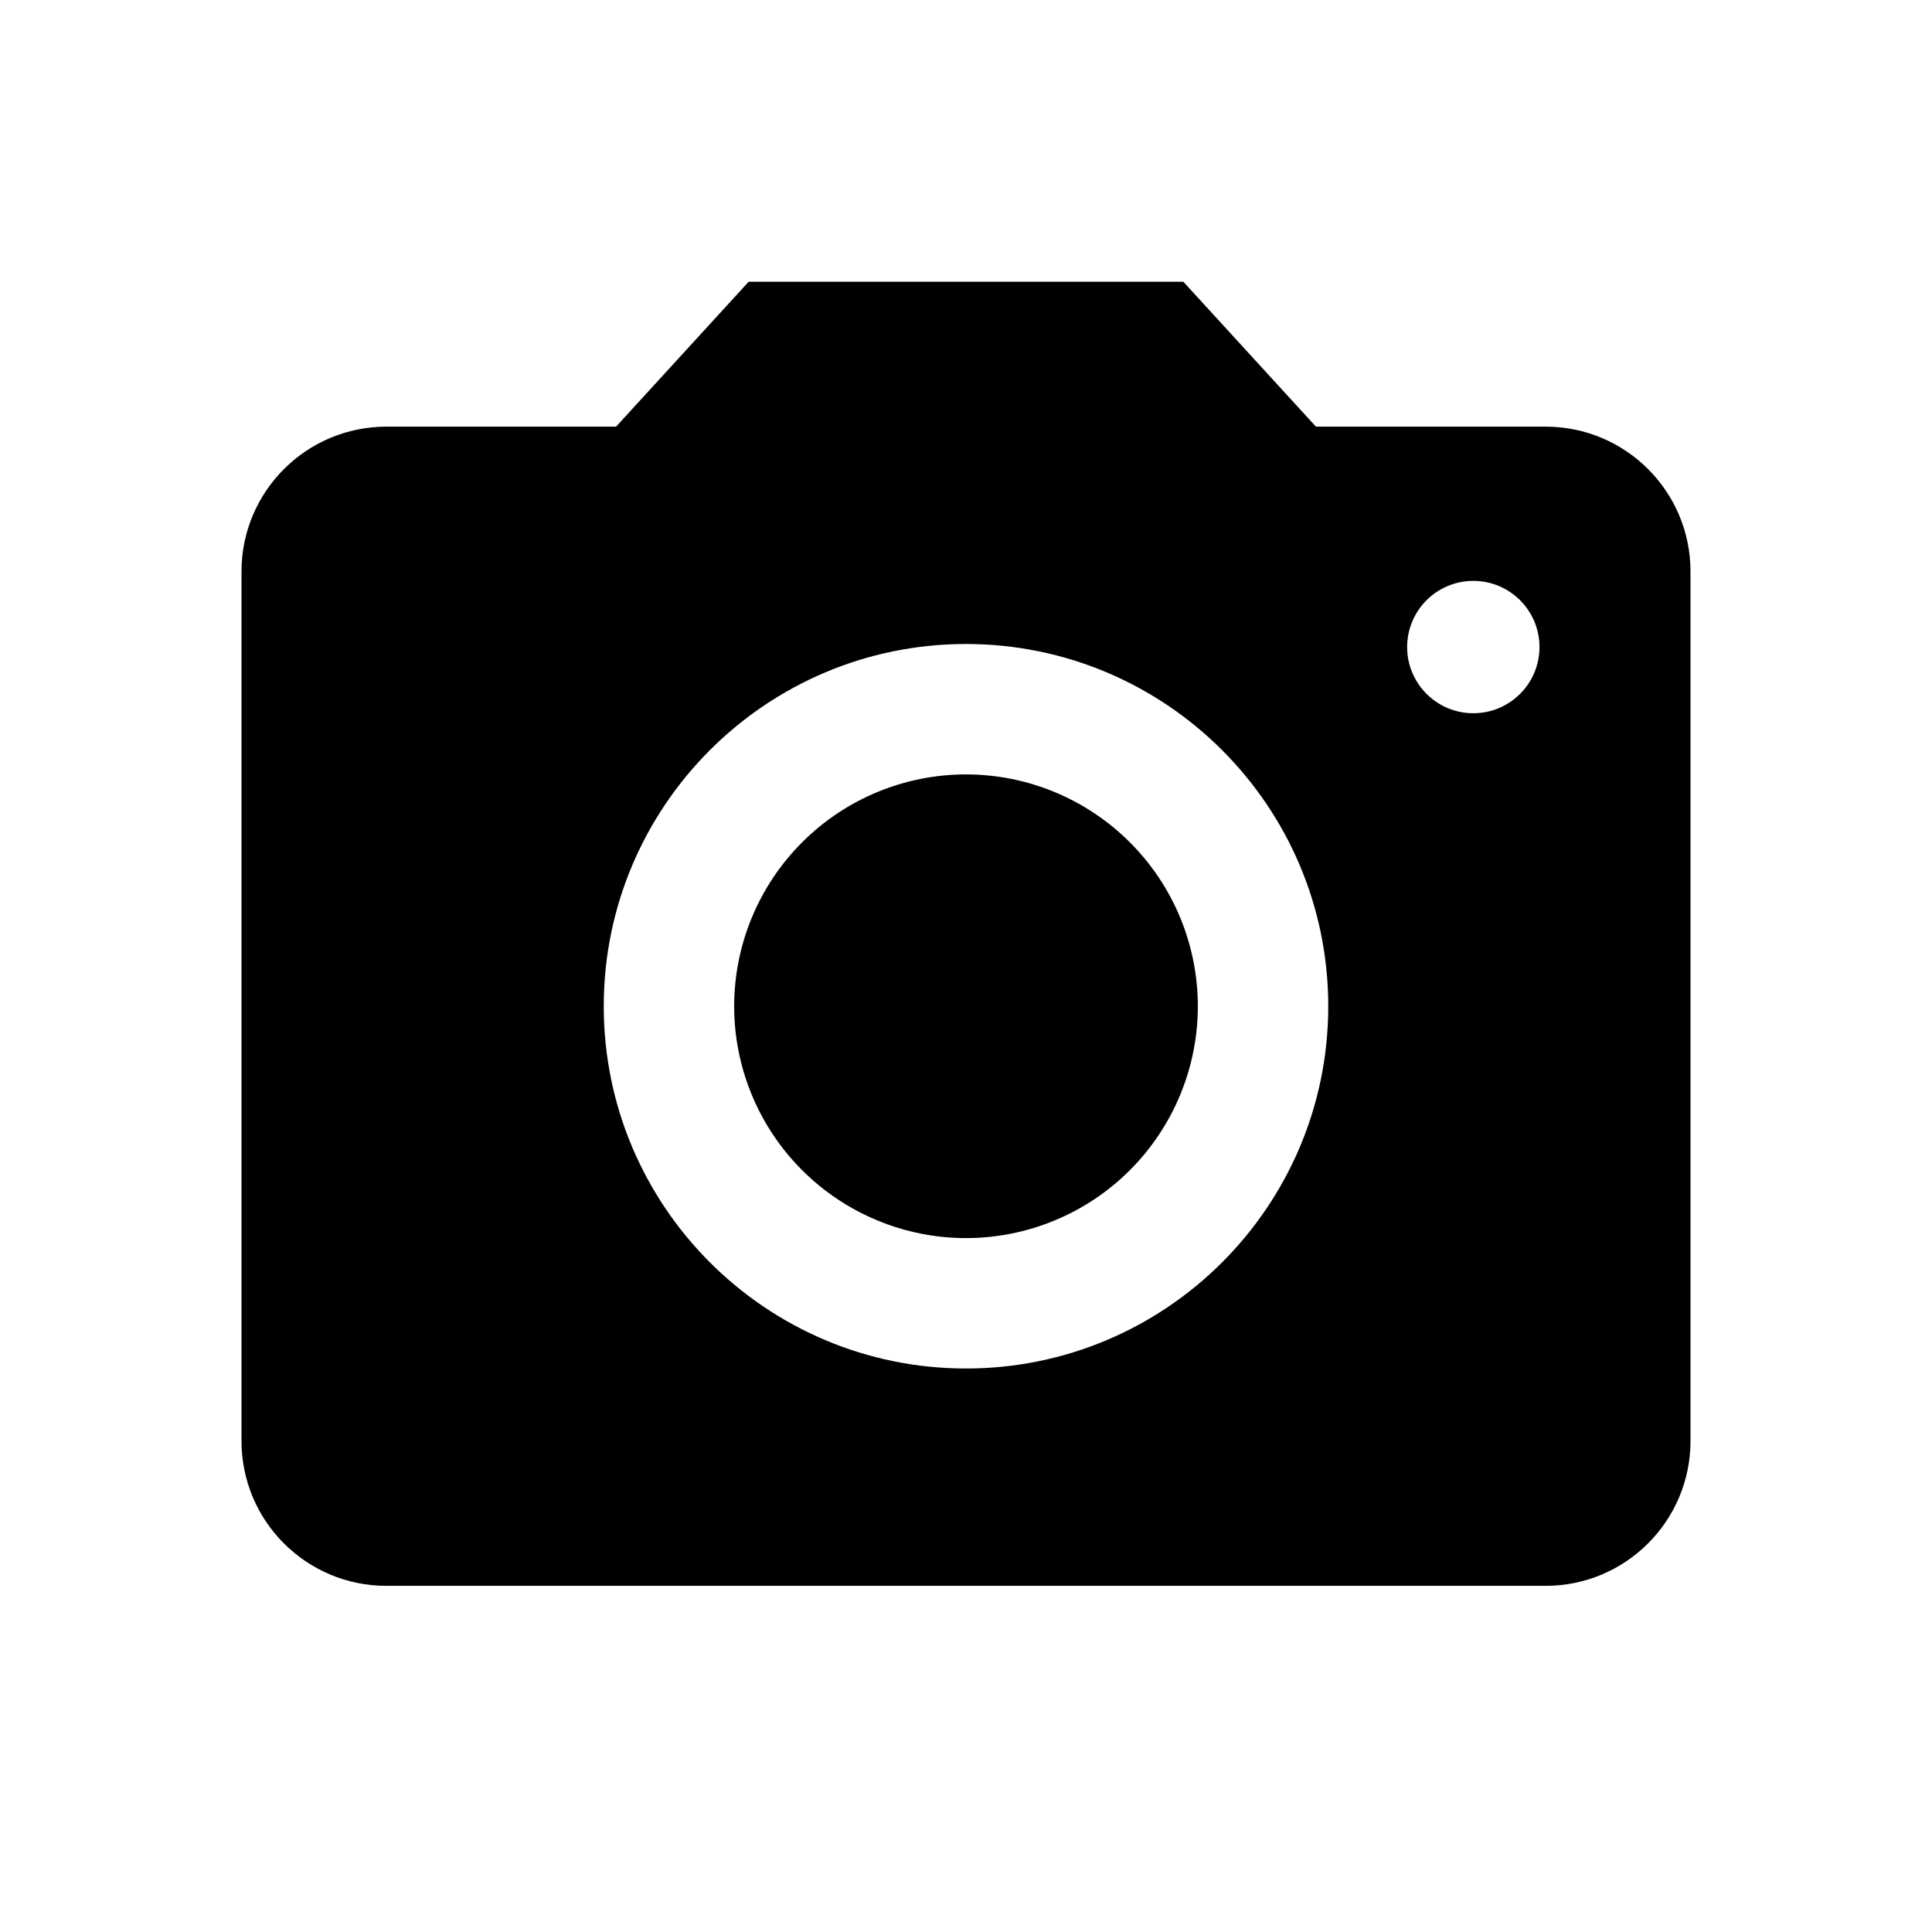
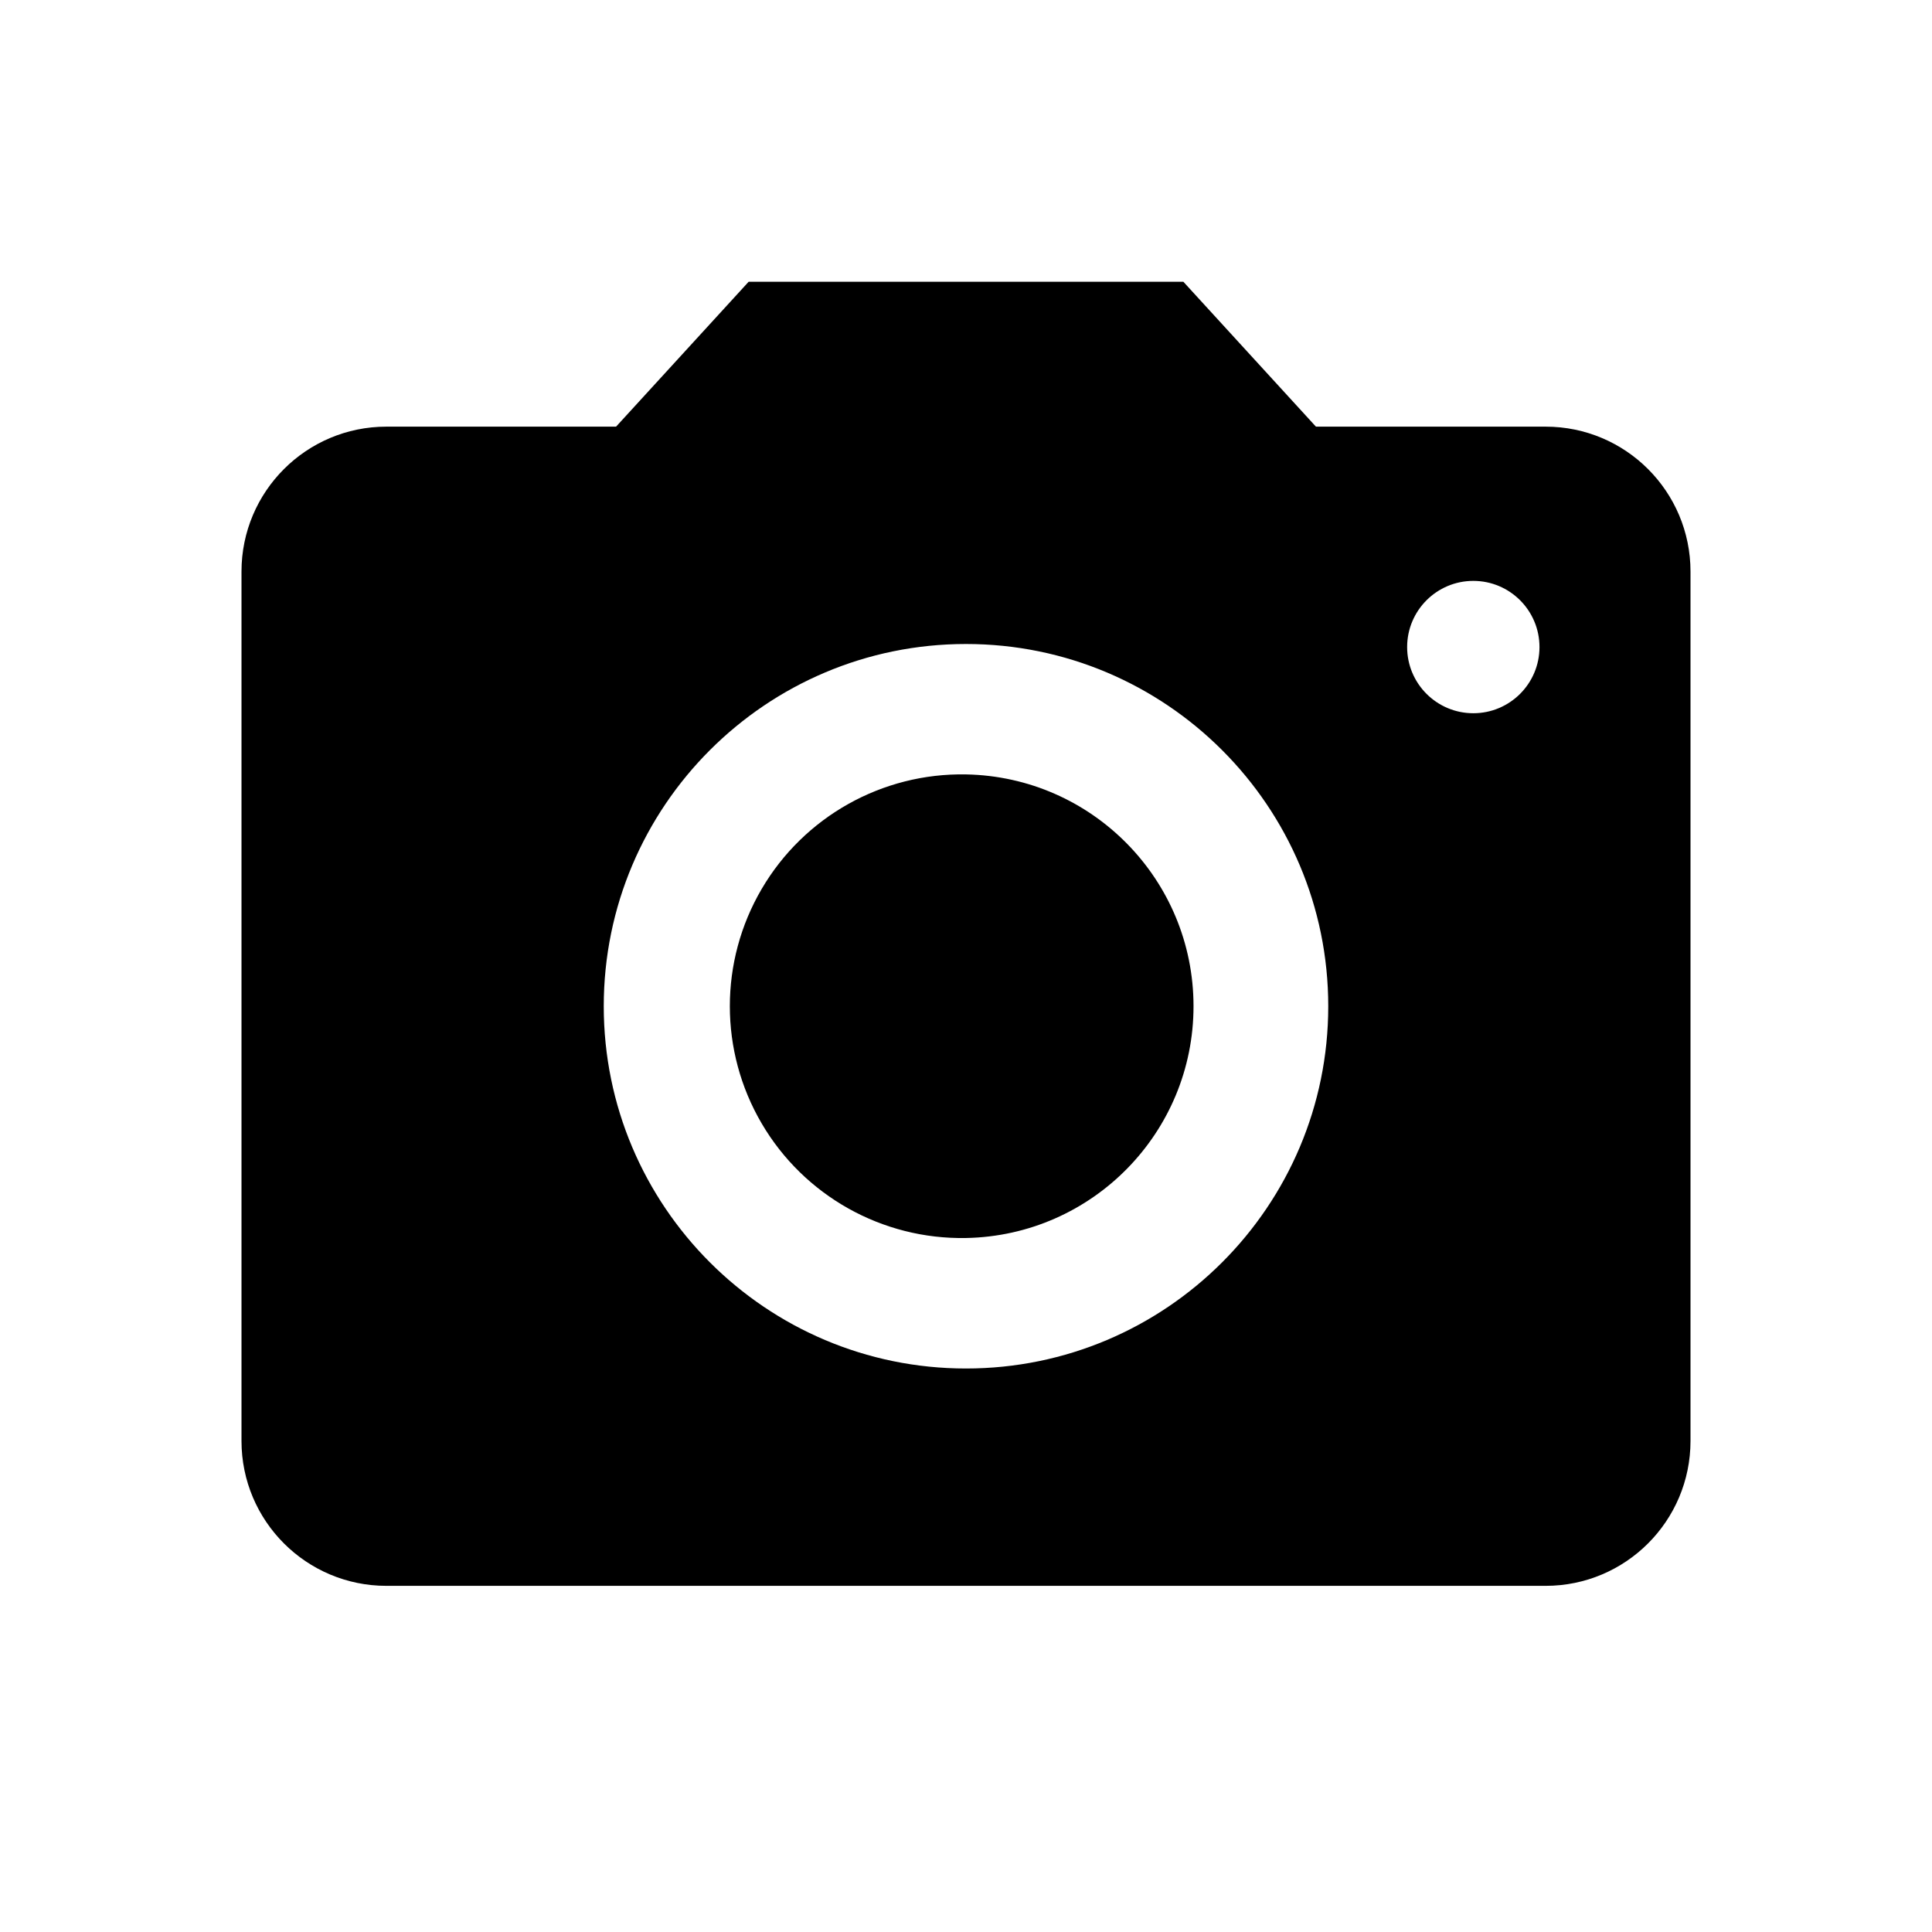
- <svg xmlns="http://www.w3.org/2000/svg" id="a" viewBox="0 0 24 24">
-   <path d="M12,9.62c-.764,0-1.497,.304-2.036,.844-.54,.54-.844,1.273-.844,2.036s.304,1.497,.844,2.036c.54,.54,1.273,.844,2.036,.844s1.497-.304,2.036-.844c.54-.54,.844-1.273,.844-2.036s-.304-1.497-.844-2.036c-.54-.54-1.273-.844-2.036-.844Z" />
-   <path d="M19.2,5.3h-2.853l-1.647-1.8h-5.4l-1.647,1.8h-2.853c-.994,0-1.8,.806-1.8,1.8v10.8c0,.995,.806,1.8,1.8,1.8h14.4c.994,0,1.8-.806,1.8-1.8V7.1c0-.995-.806-1.8-1.8-1.8Zm-7.2,11.7c-2.484,0-4.5-2.016-4.5-4.5s2.016-4.5,4.5-4.5,4.5,2.016,4.5,4.5-2.016,4.5-4.5,4.5Zm6.302-8.14c-.454,0-.822-.368-.822-.822,0-.454,.368-.822,.822-.822s.822,.368,.822,.822c0,.454-.368,.822-.822,.822Z" />
+ <svg xmlns="http://www.w3.org/2000/svg" viewBox="0 0 24 24">
+   <path d="M12 9.62a2.88 2.88 0 1 0 0 5.759 2.88 2.88 0 0 0 0-5.759z" />
+   <path d="M19.2 5.3h-2.853L14.7 3.5H9.3L7.653 5.3H4.8A1.8 1.8 0 0 0 3 7.1v10.8a1.8 1.8 0 0 0 1.8 1.8h14.4a1.8 1.8 0 0 0 1.8-1.8V7.1a1.8 1.8 0 0 0-1.8-1.8zM12 17c-2.484 0-4.5-2.016-4.5-4.5S9.516 8 12 8s4.5 2.016 4.5 4.5S14.484 17 12 17zm6.302-8.14a.822.822 0 1 1 0-1.644.822.822 0 0 1 0 1.644z" />
</svg>
